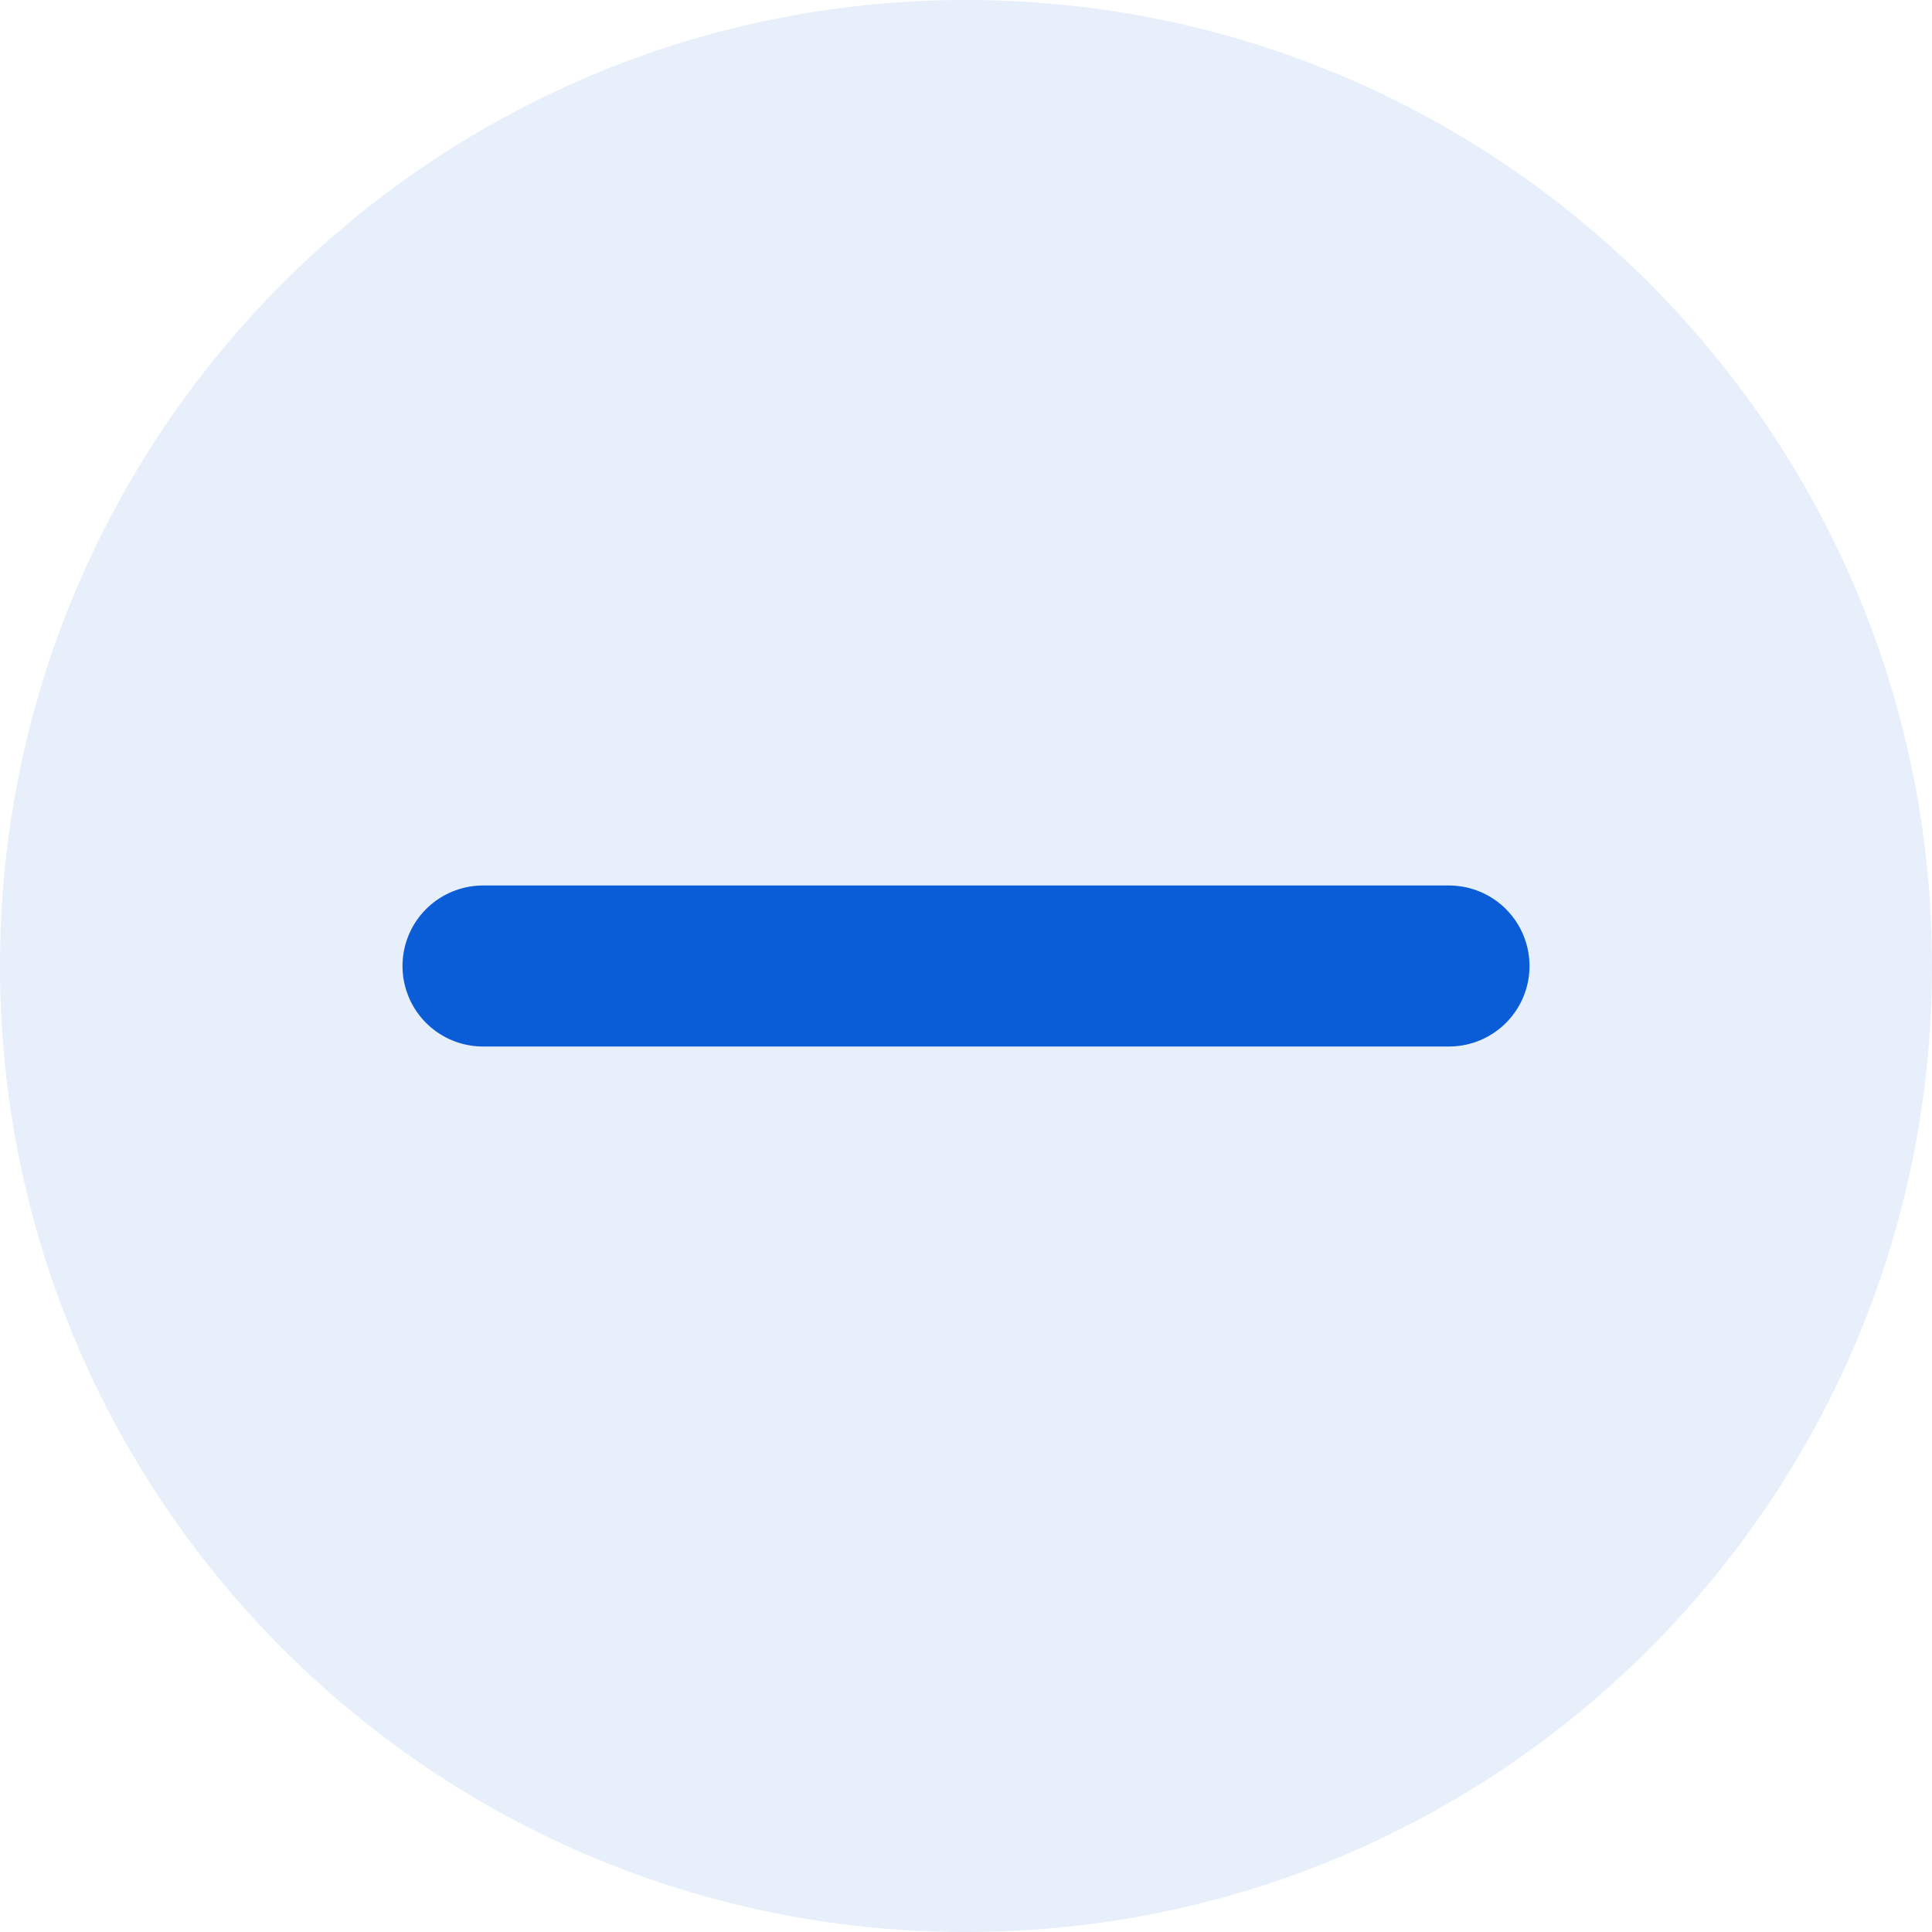
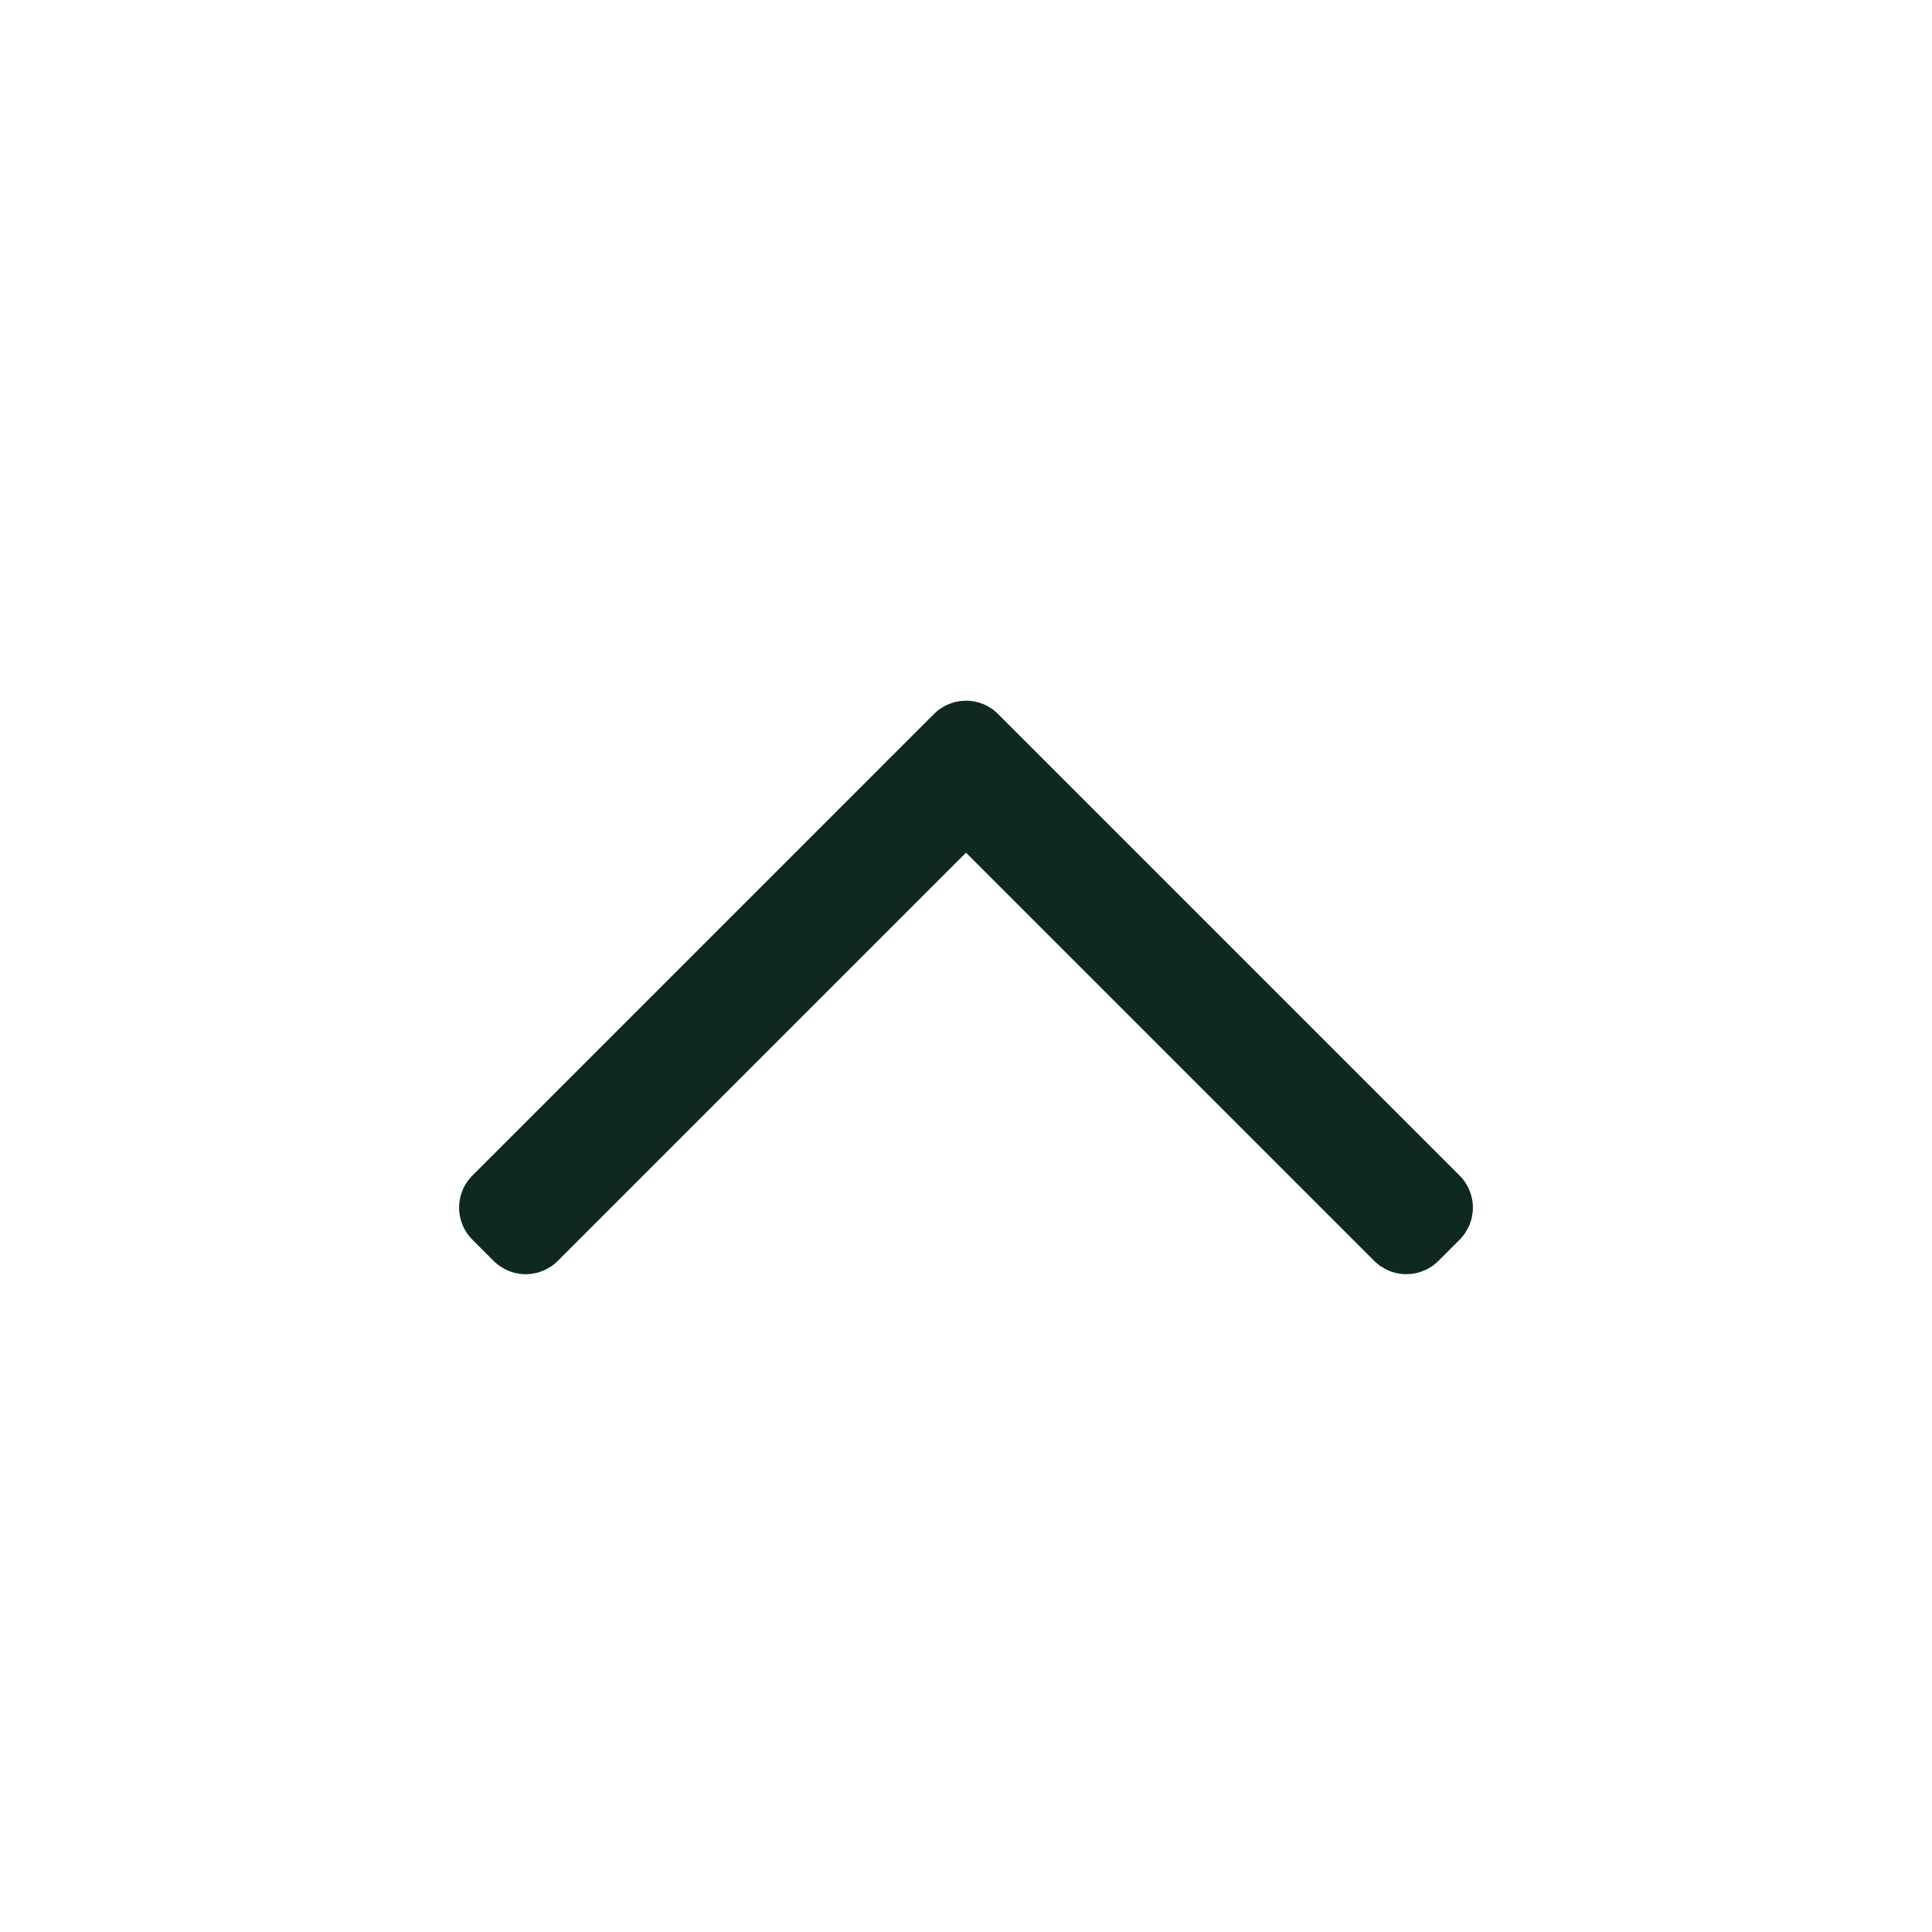
- <svg xmlns="http://www.w3.org/2000/svg" width="24" height="24" viewBox="0 0 24 24" fill="none">
-   <circle cx="12" cy="12" r="12" fill="#0A5CD7" fill-opacity="0.1" />
-   <path d="M18 12H6" stroke="#0A5CD7" stroke-width="2" stroke-linecap="round" stroke-linejoin="round" />
+ <svg xmlns="http://www.w3.org/2000/svg" width="32" height="32" viewBox="0 0 32 32" fill="none">
+   <path d="M8.884 20.532C8.798 20.618 8.666 20.629 8.569 20.564L8.53 20.532L8.177 20.179C8.091 20.093 8.08 19.961 8.145 19.864L8.177 19.825L15.823 12.179C15.909 12.093 16.041 12.082 16.138 12.146L16.177 12.179L23.823 19.825C23.909 19.911 23.92 20.043 23.855 20.14L23.823 20.179L23.47 20.532C23.384 20.618 23.252 20.628 23.155 20.564L23.116 20.532L16 13.416L8.884 20.532Z" fill="#0F2922" stroke="#0F2922" />
</svg>
